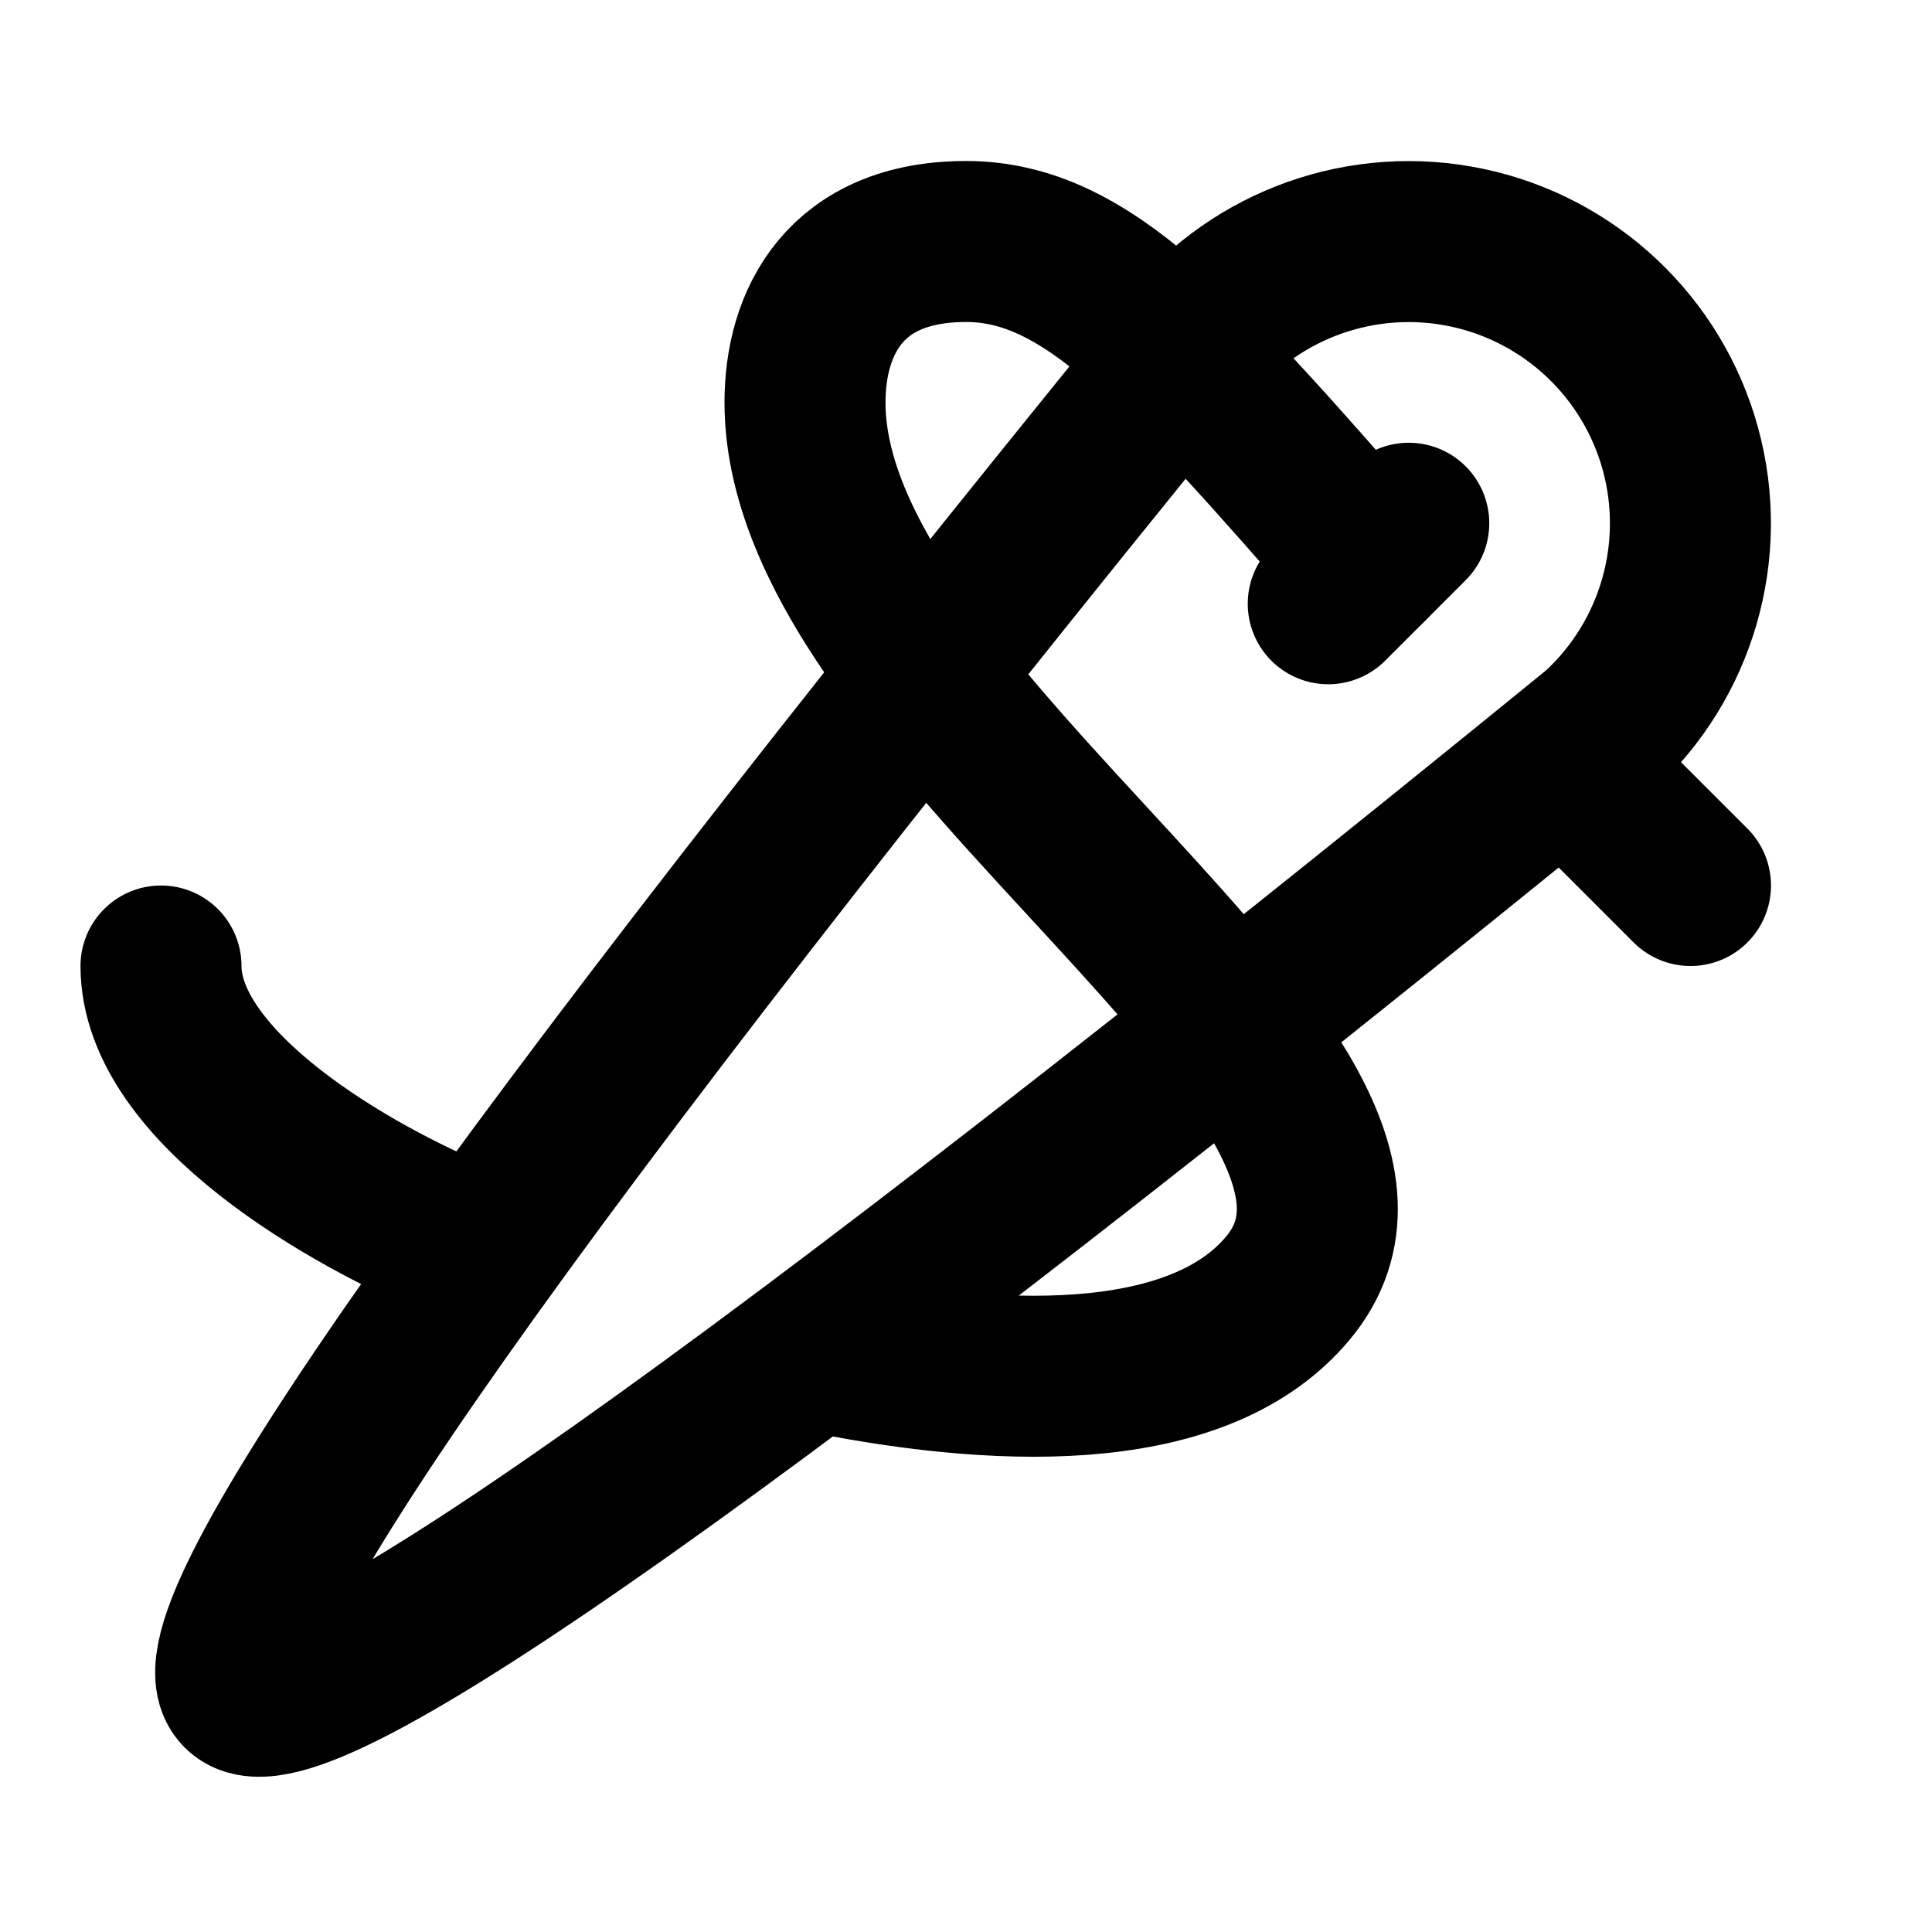
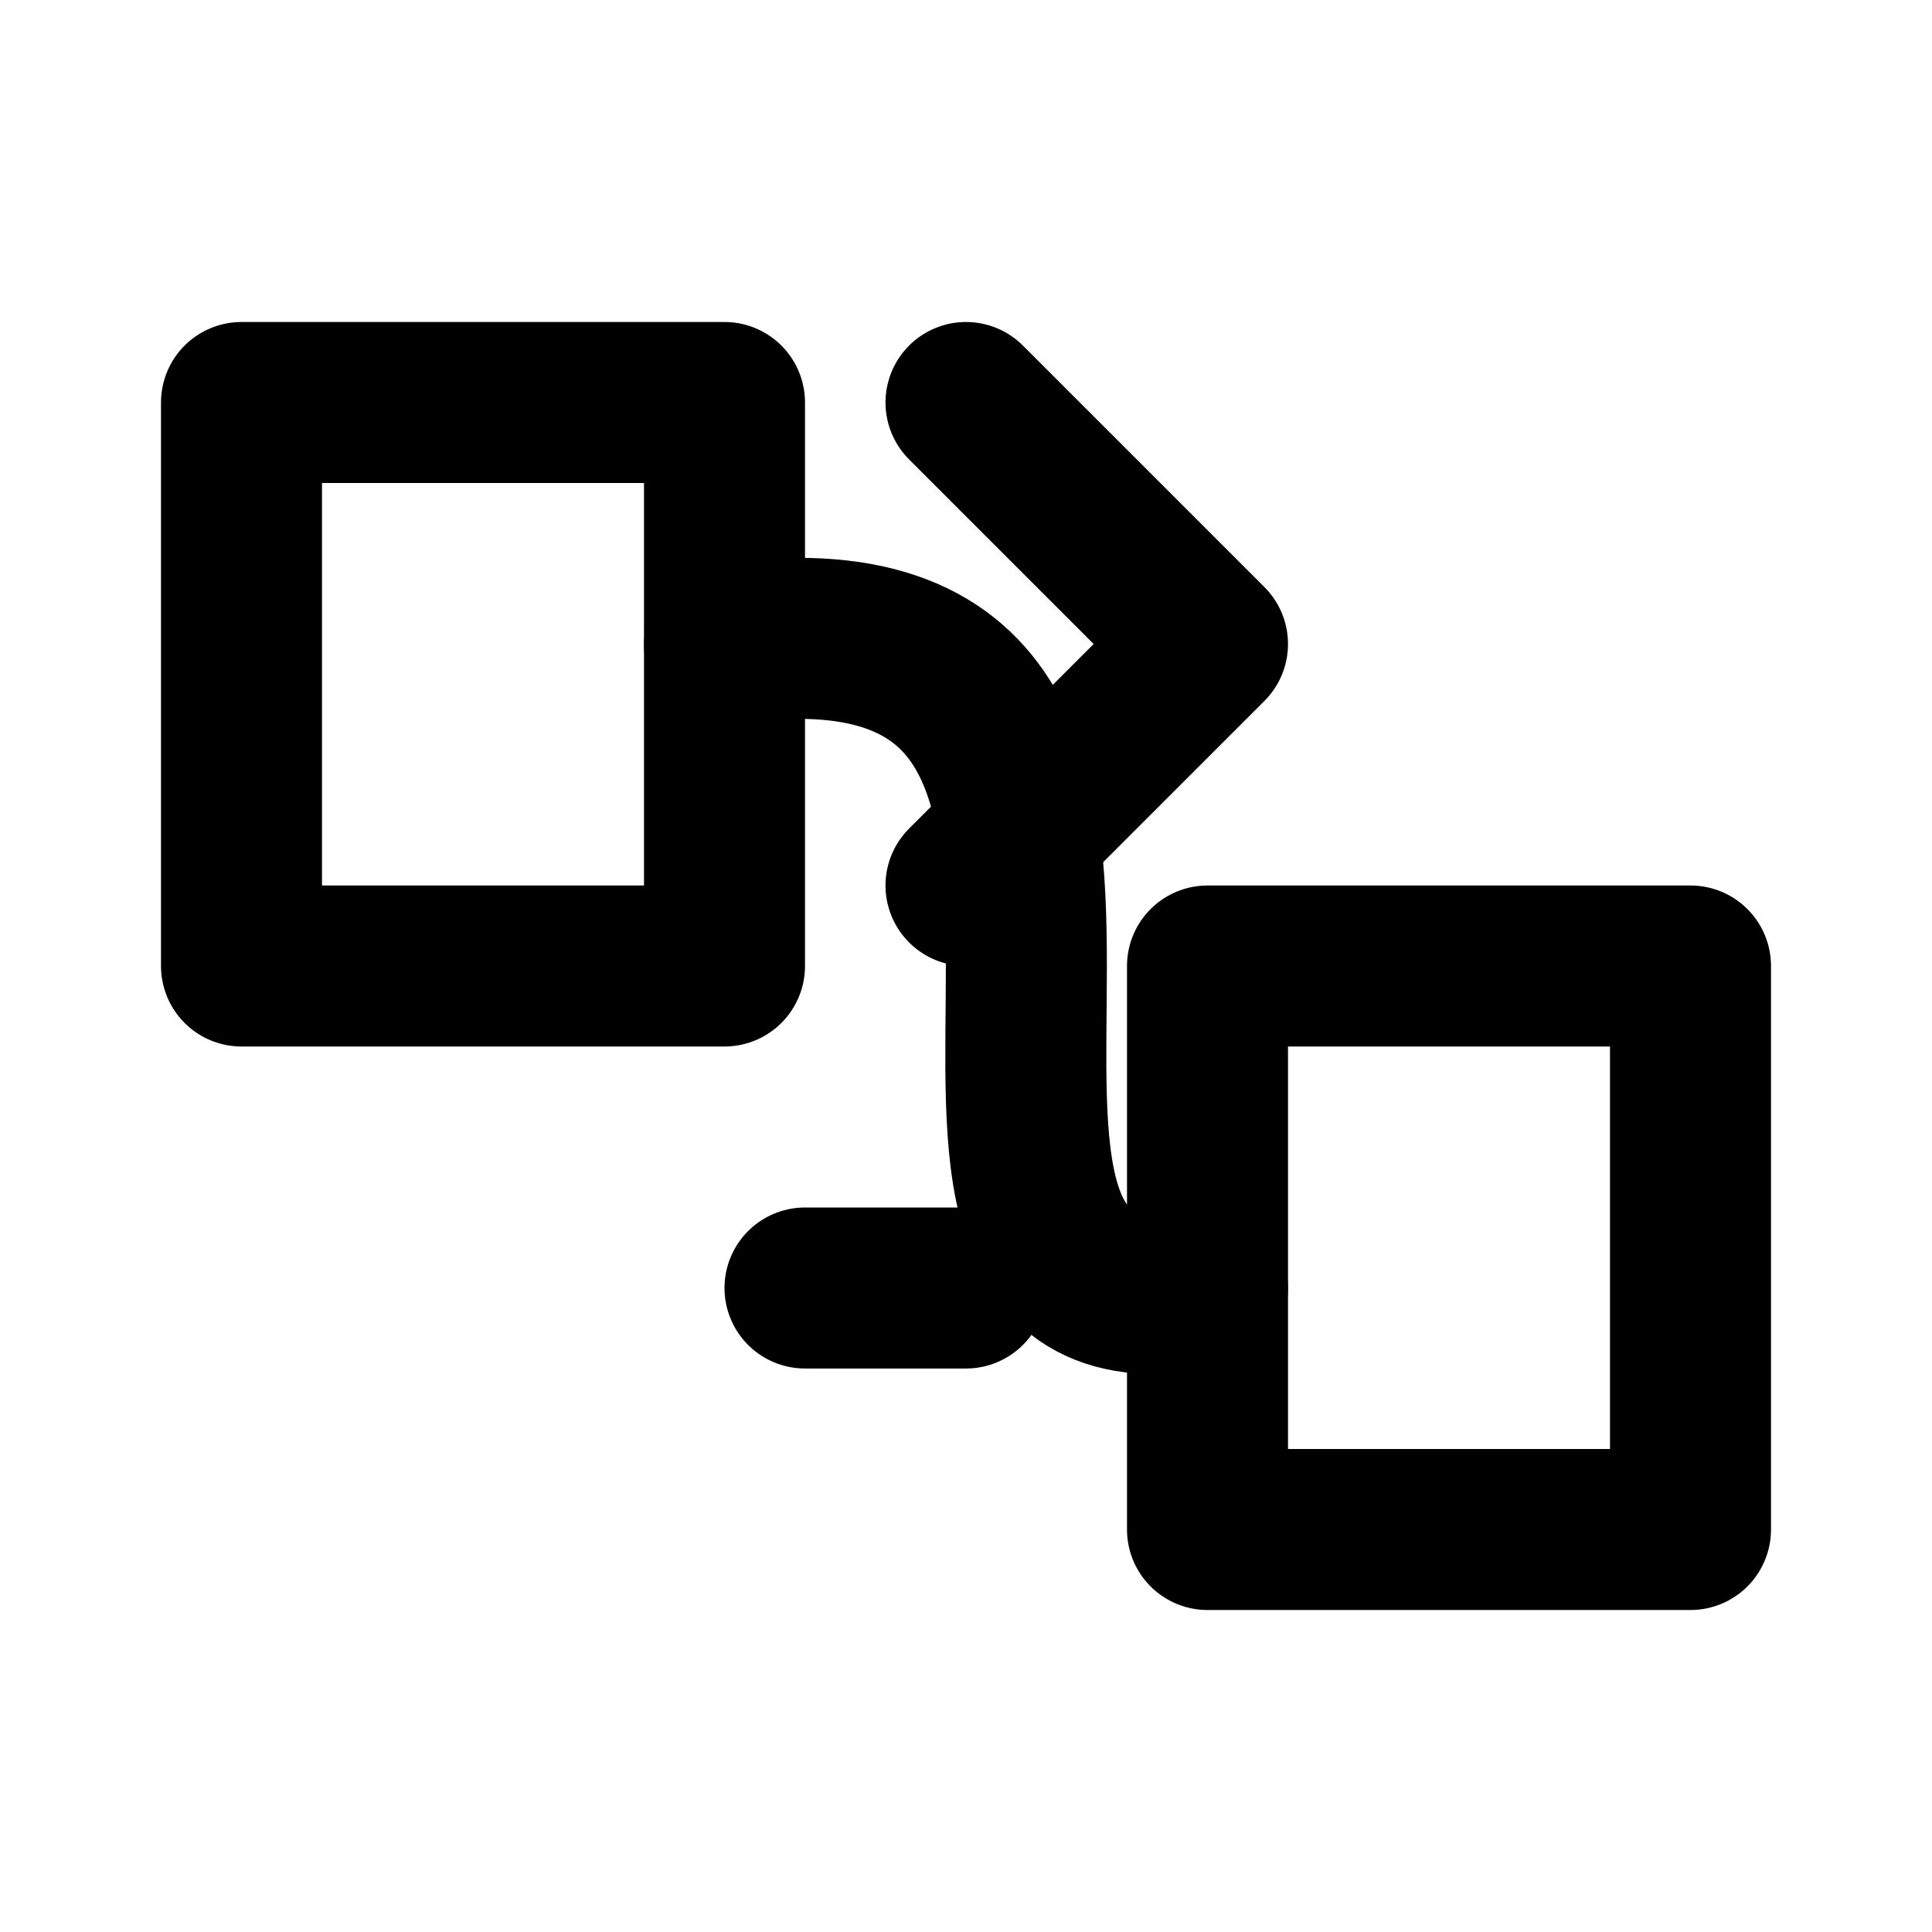
- <svg xmlns="http://www.w3.org/2000/svg" width="24" height="24" viewBox="0 0 24 24" fill="none" stroke="currentColor" stroke-width="2" stroke-linecap="round" stroke-linejoin="round">
-   <path d="M3 21c-.667 -.667 3.262 -6.236 11.785 -16.709a3.5 3.5 0 1 1 5.078 4.791c-10.575 8.612 -16.196 12.585 -16.863 11.918" />
-   <path d="M17.5 6.5l-1 1" />
-   <path d="M17 7c-2.333 -2.667 -3.5 -4 -5 -4s-2 1 -2 2c0 4 8.161 8.406 6 11c-1.056 1.268 -3.363 1.285 -5.75 .808" />
-   <path d="M5.739 15.425c-1.393 -.565 -3.739 -1.925 -3.739 -3.425" />
-   <path d="M19.5 9.5l1.5 1.5" />
+ <svg xmlns="http://www.w3.org/2000/svg" width="24" height="24" viewBox="0 0 24 24" fill="none" stroke="currentColor" stroke-width="2" stroke-linecap="round" stroke-linejoin="round" role="img" aria-label="Create free sewing relationship">
+   <path d="M3 5h6v7H3zM15 12h6v7h-6z" />
+   <path d="M9 8c7-1 1 9 6 8" />
+   <path d="m12 5 3 3-3 3" />
+   <path d="M12 16h-2" />
</svg>
